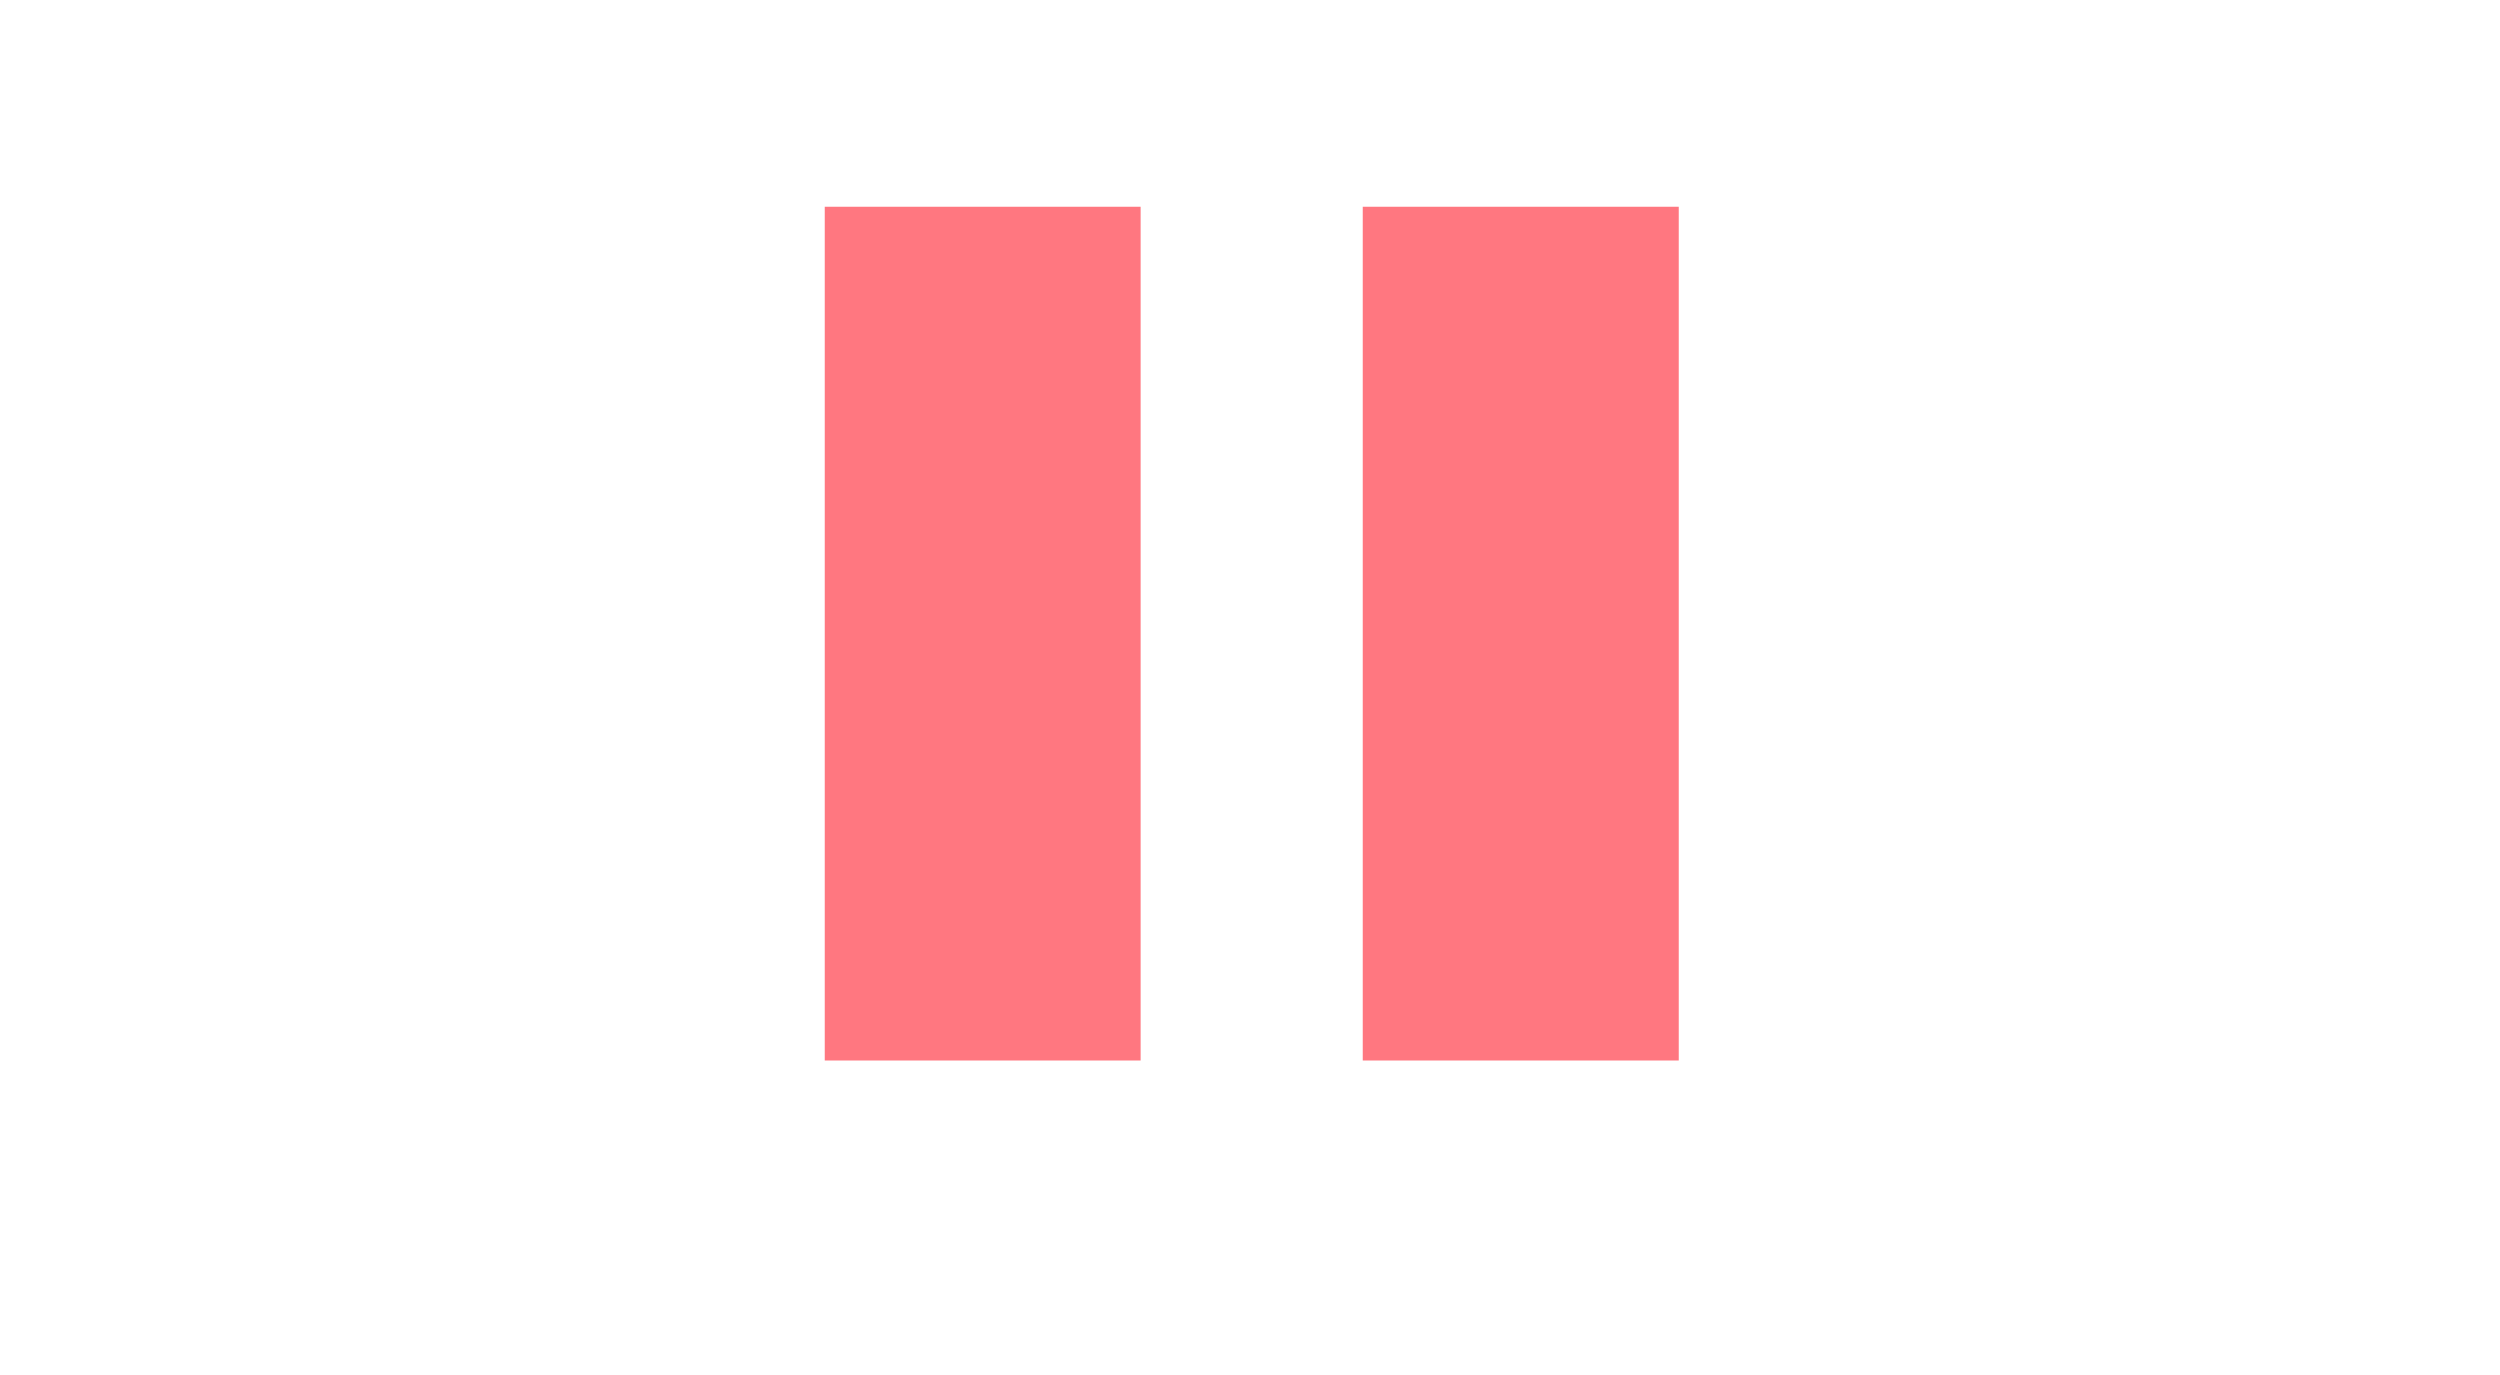
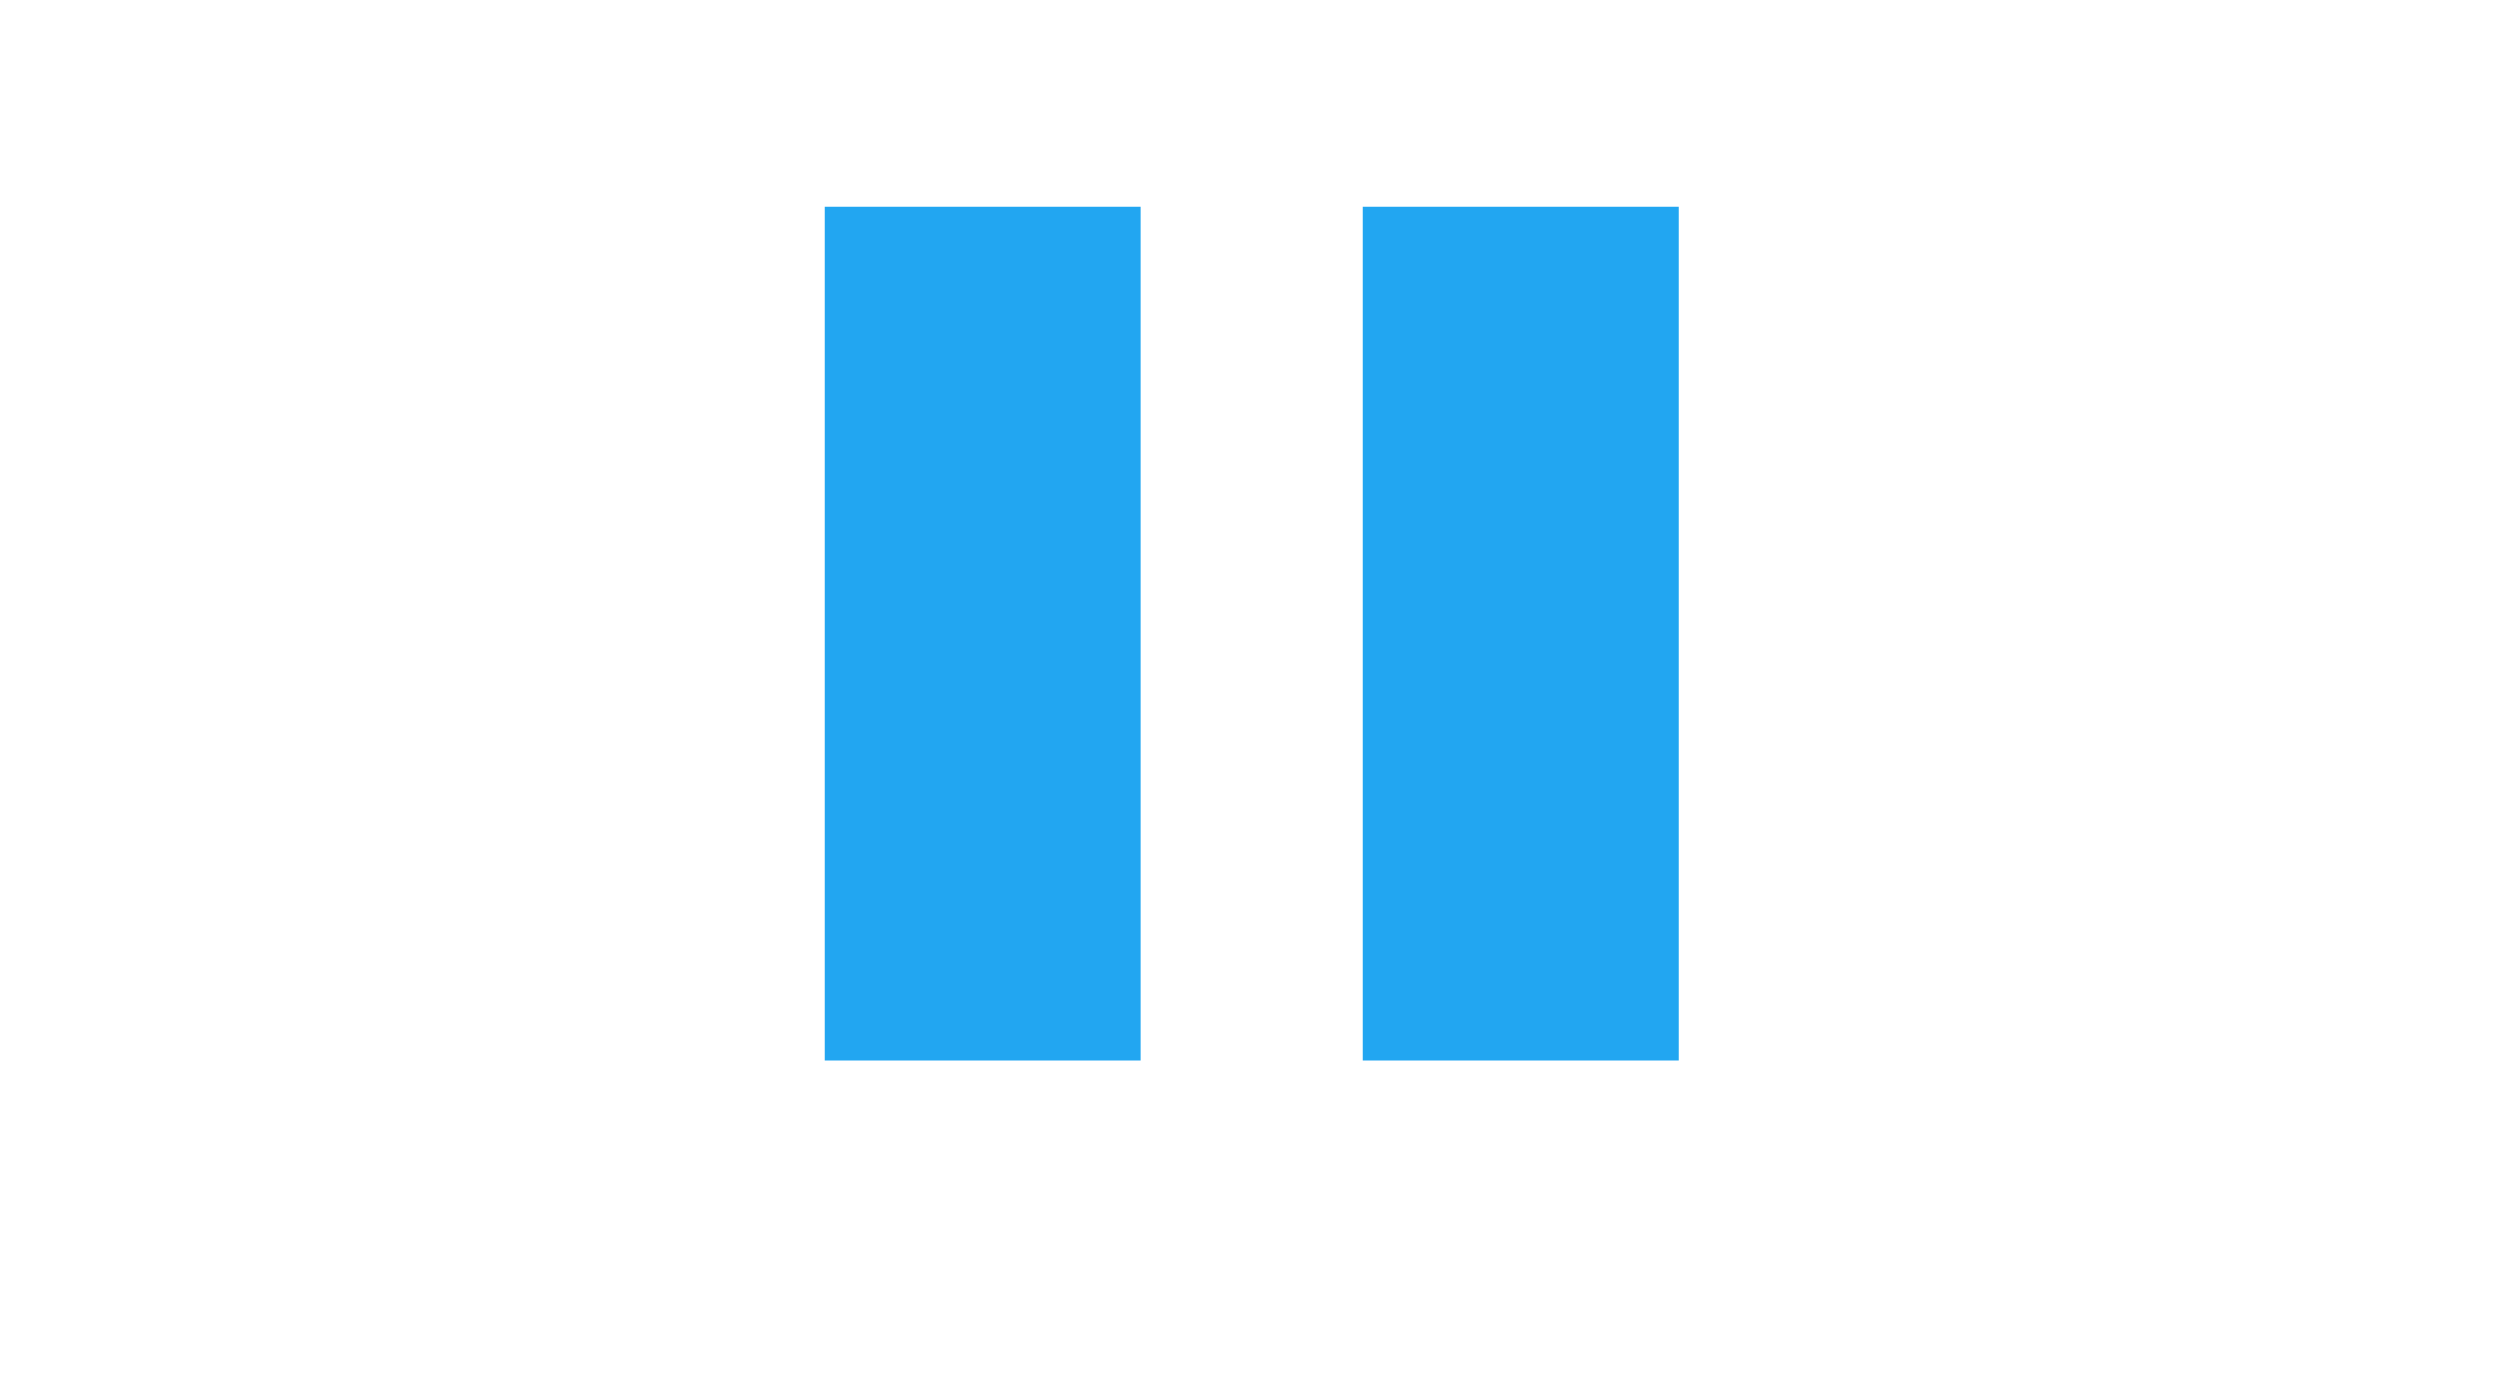
<svg xmlns="http://www.w3.org/2000/svg" width="20" height="11" viewBox="0 0 20 11" fill="none" version="1.1" id="svg4">
  <defs id="defs8" />
-   <path style="fill:#ff7780;fill-opacity:1;stroke-width:0.844" d="M 6.598 1.654 L 6.598 8.484 L 9.125 8.484 L 9.125 1.654 L 6.598 1.654 z M 10.902 1.654 L 10.902 8.484 L 13.43 8.484 L 13.43 1.654 L 10.902 1.654 z " id="rect7" />
+   <path style="fill:#22a6f1;fill-opacity:1;stroke-width:0.844" d="M 6.598 1.654 L 6.598 8.484 L 9.125 8.484 L 9.125 1.654 L 6.598 1.654 z M 10.902 1.654 L 10.902 8.484 L 13.43 8.484 L 13.43 1.654 L 10.902 1.654 z " id="rect7" />
</svg>
